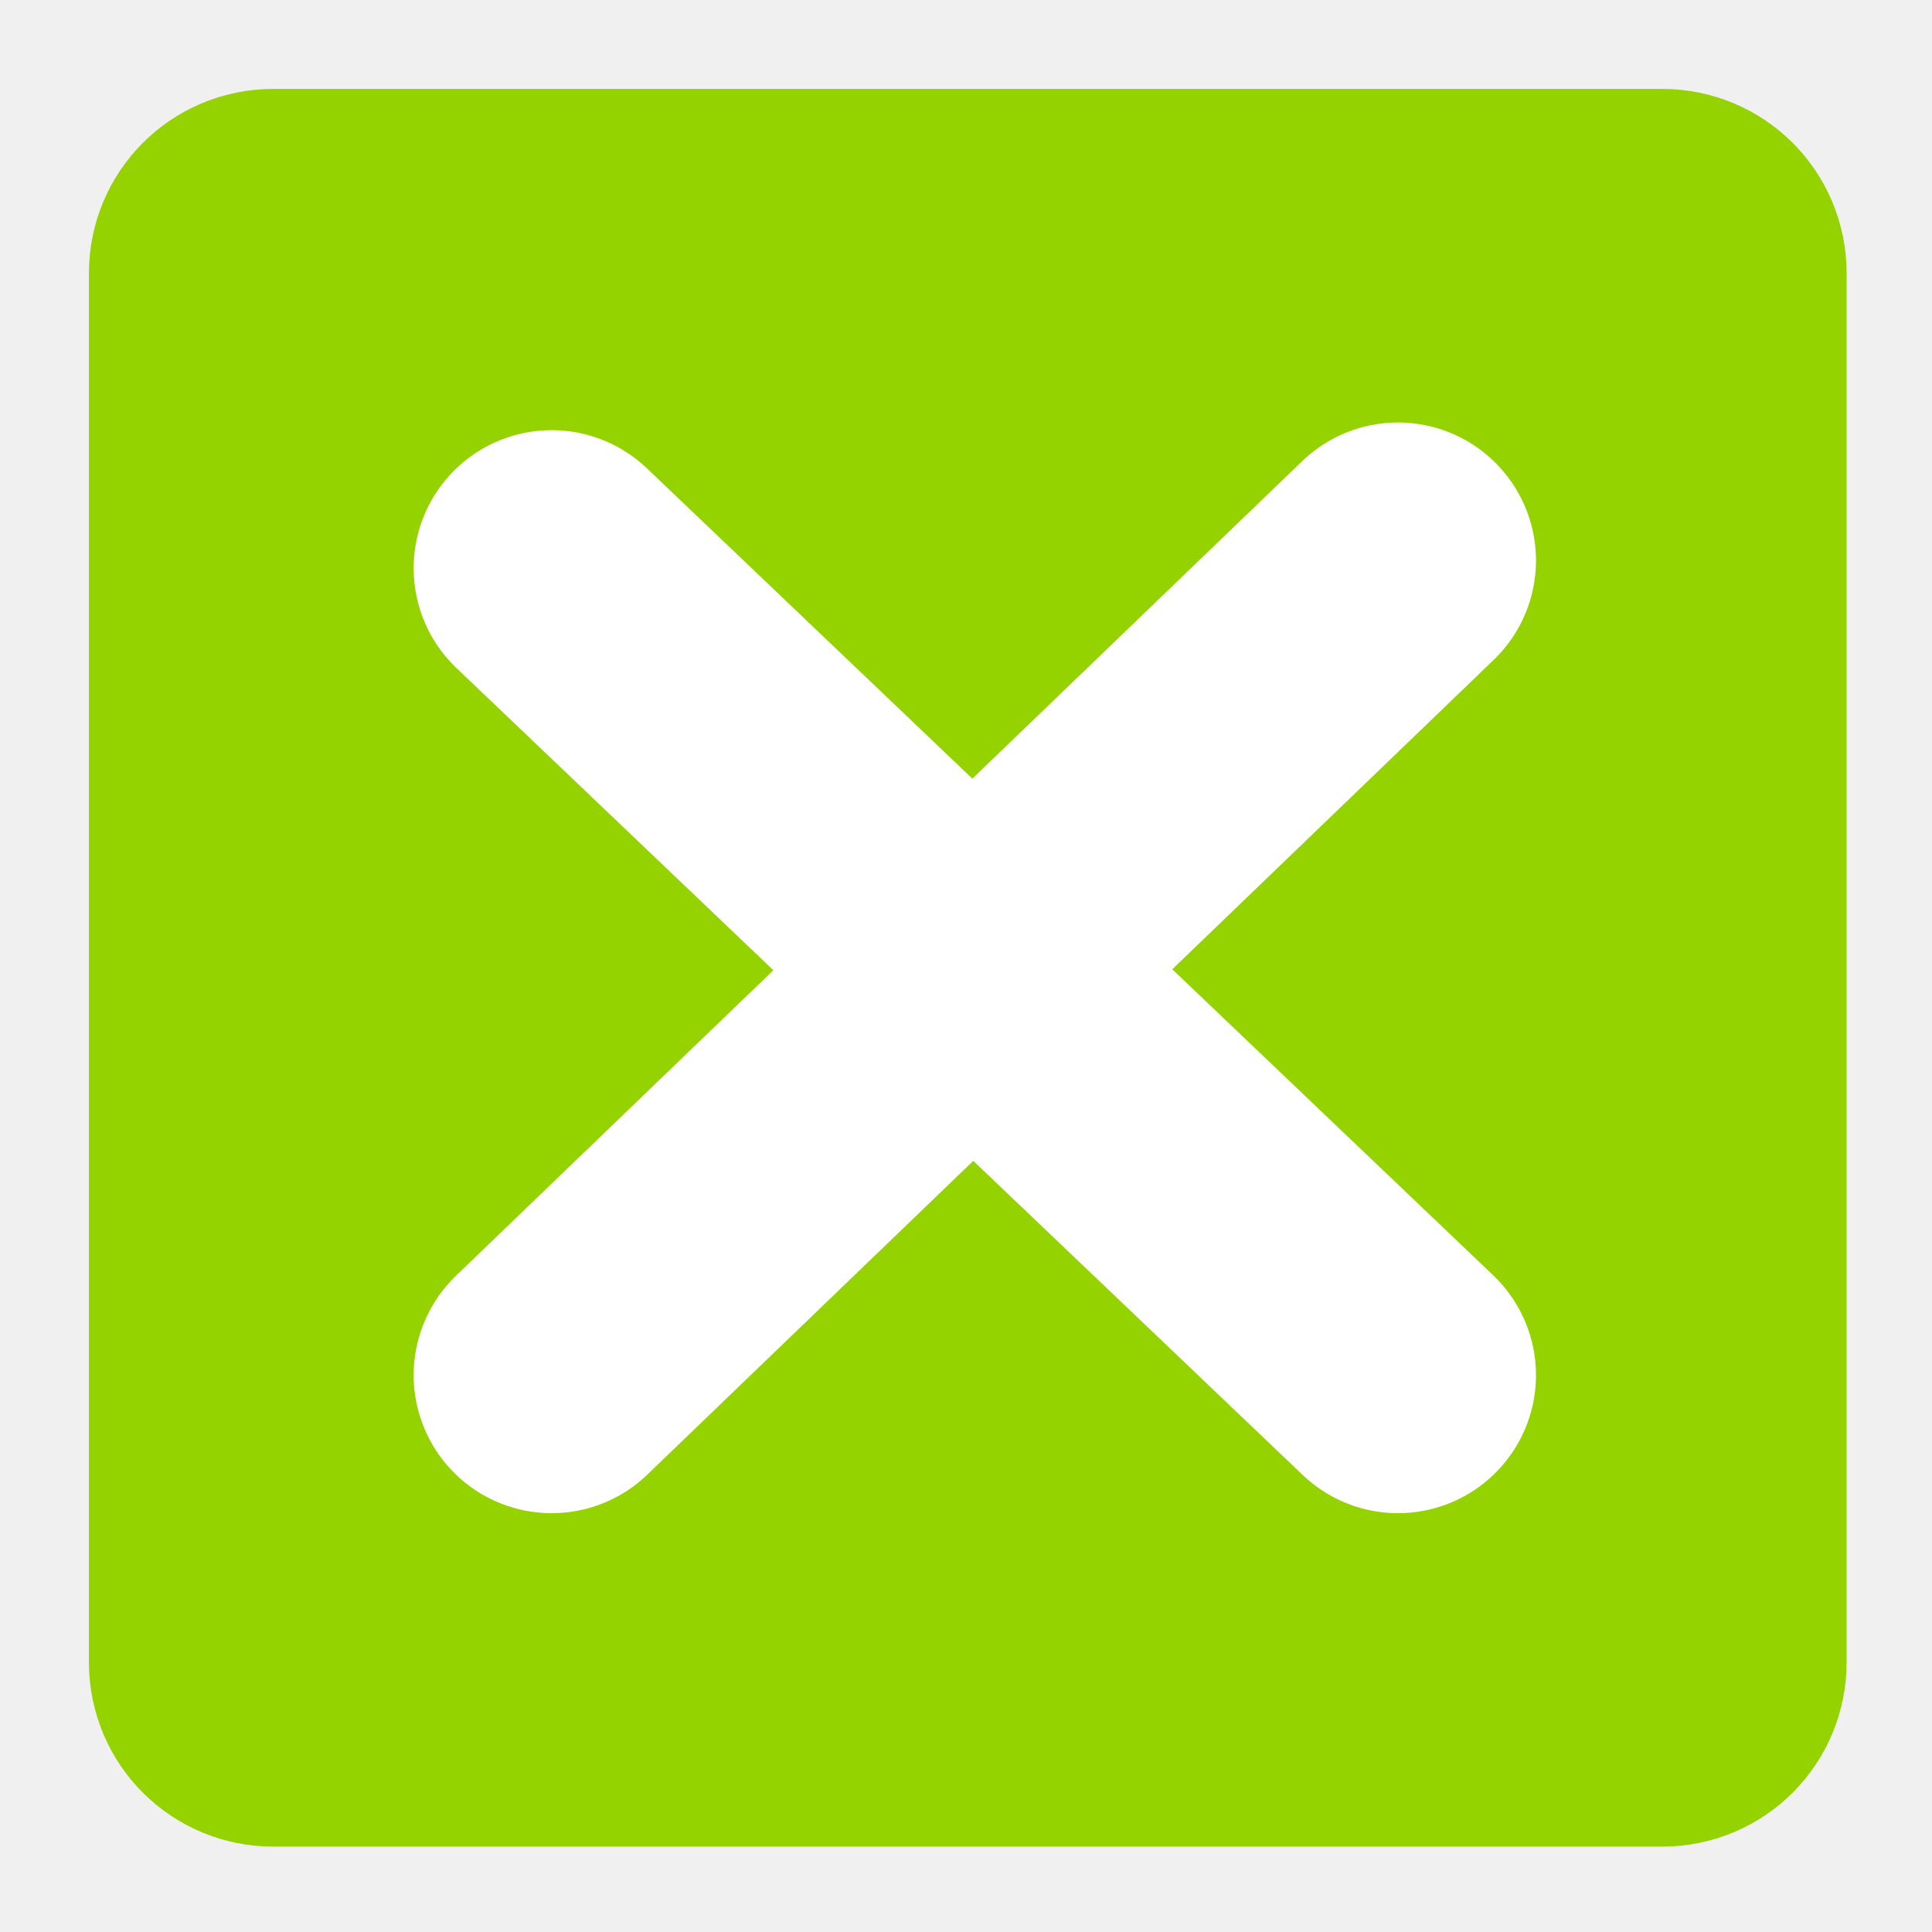
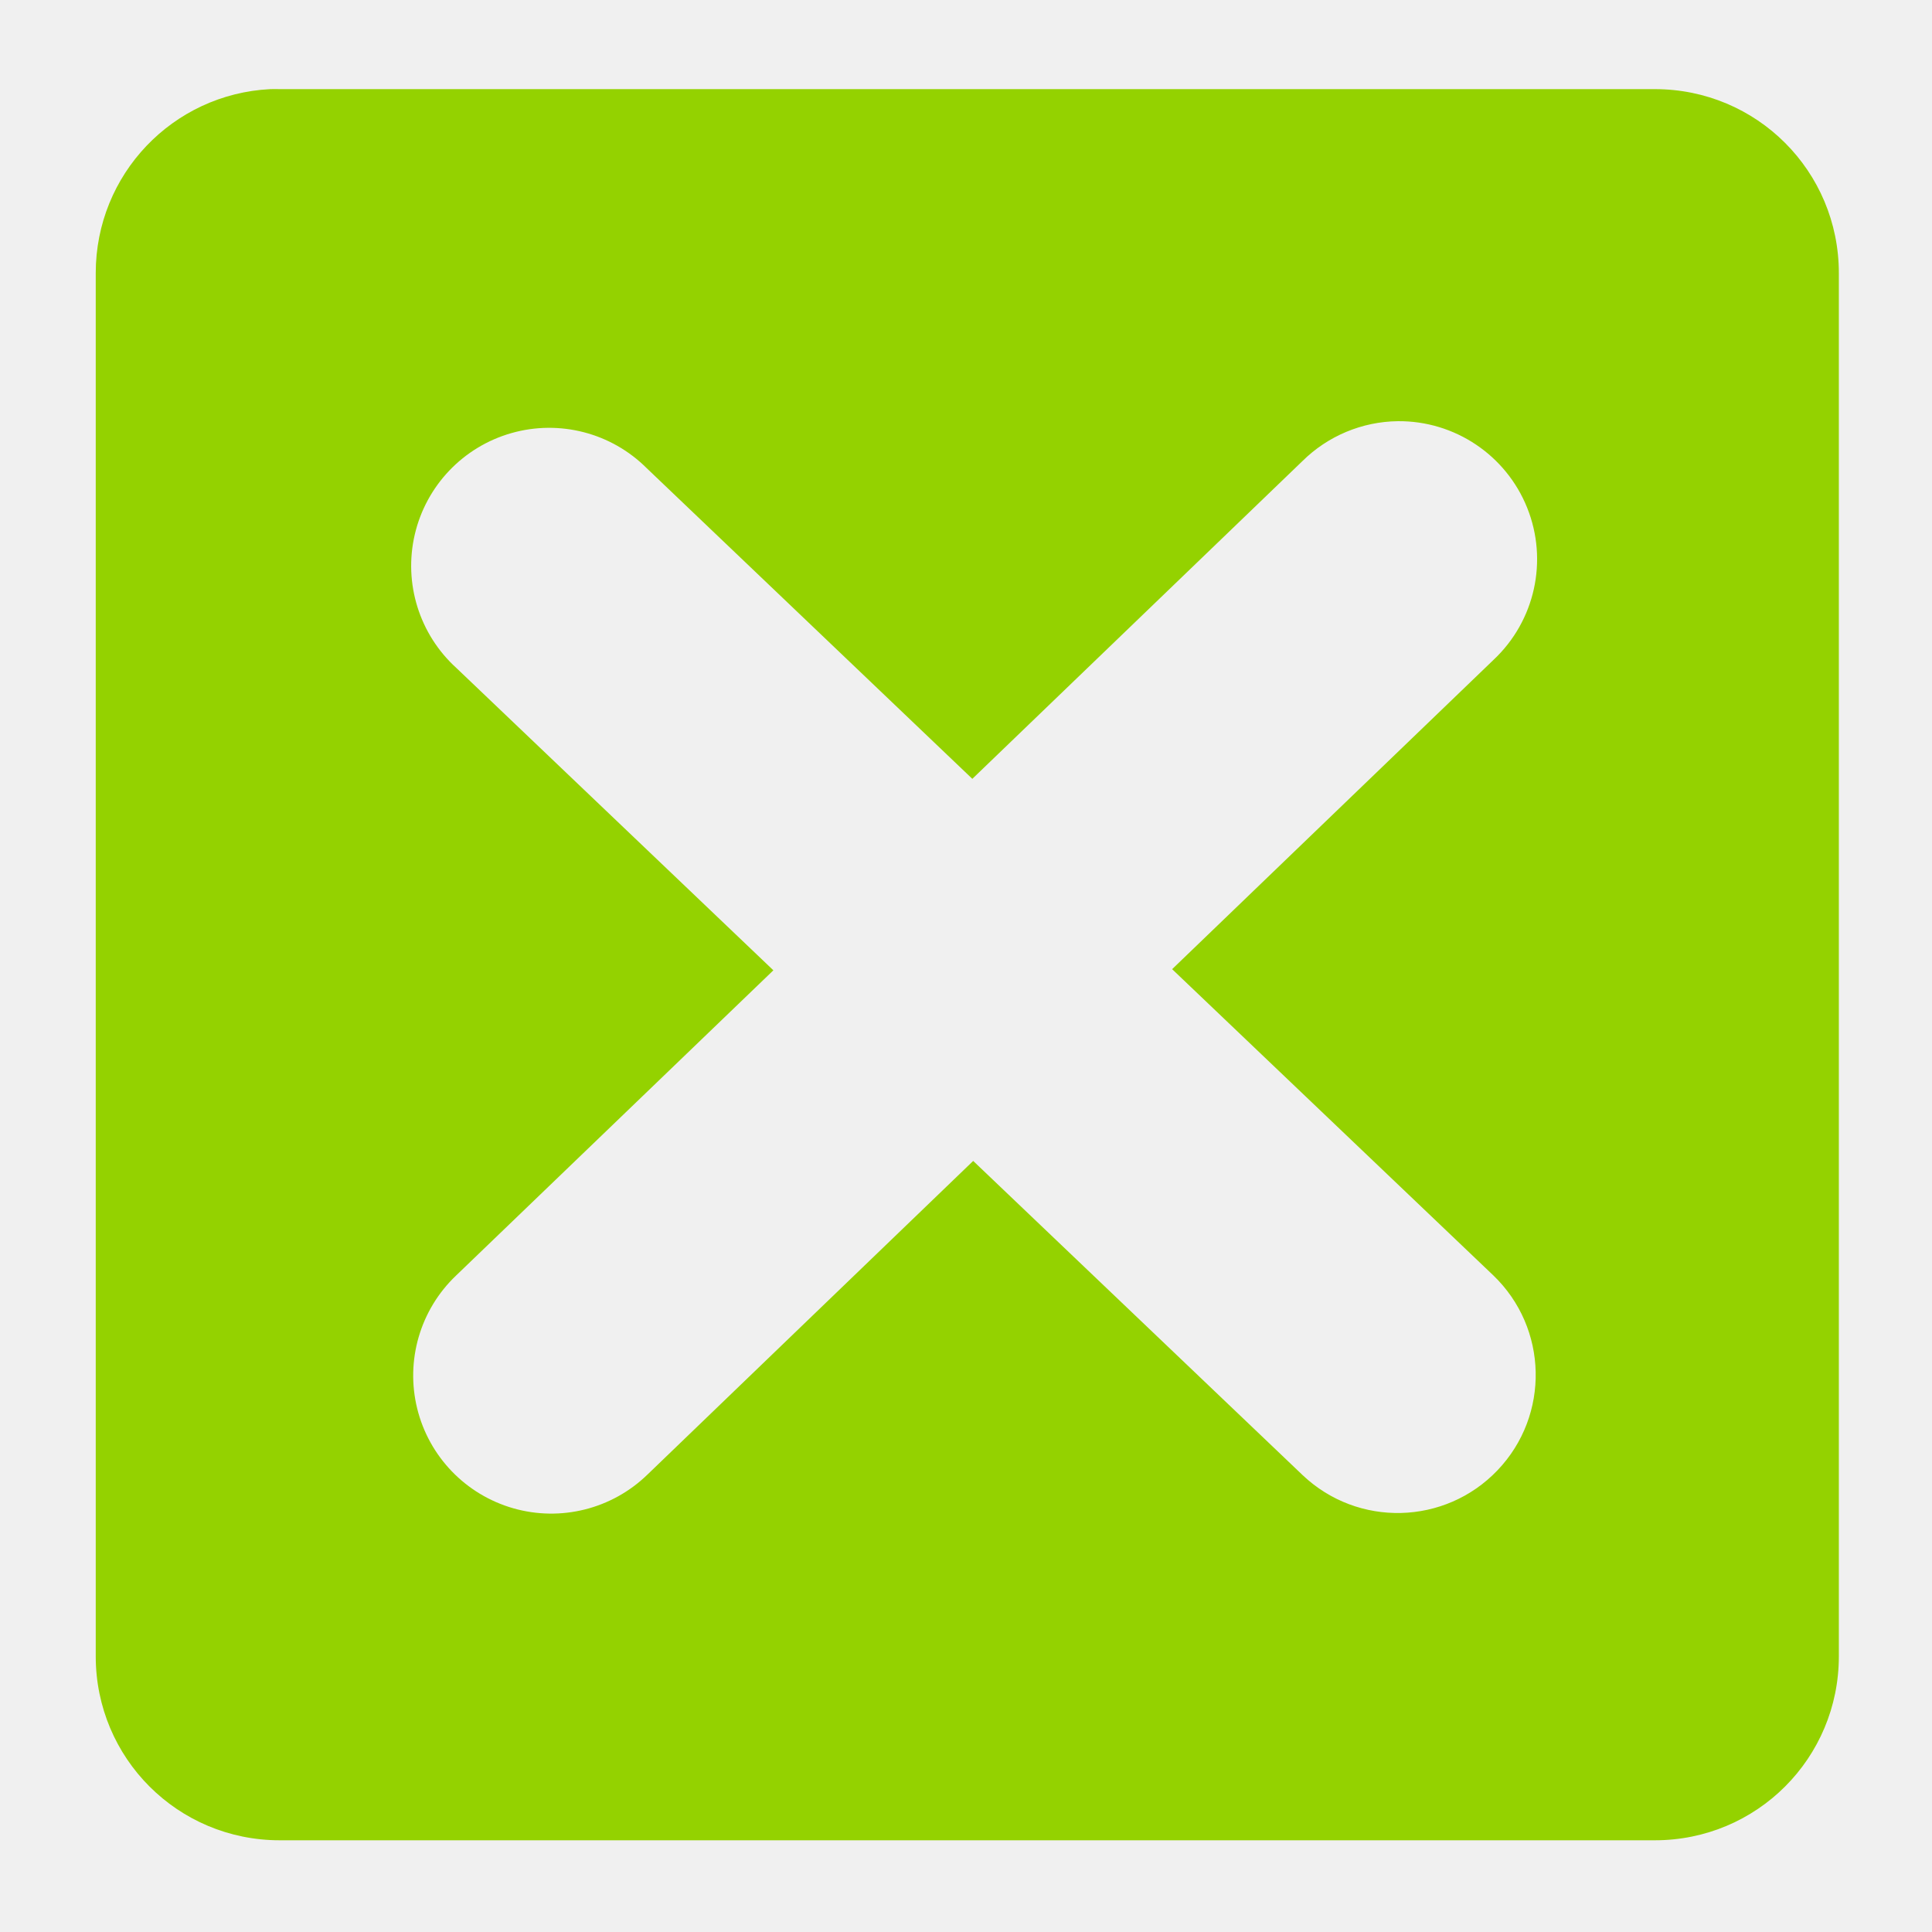
<svg xmlns="http://www.w3.org/2000/svg" xmlns:xlink="http://www.w3.org/1999/xlink" id="svg1340" width="210" height="210" version="1.0">
  <defs id="defs1343">
    <marker orient="auto" refY="0" refX="0" id="Arrow2Send" style="overflow:visible">
      <path id="path8423" style="font-size:12px;fill-rule:evenodd;stroke-width:0.625;stroke-linejoin:round" d="M 8.719,4.034 -2.207,0.016 8.719,-4.002 c -1.745,2.372 -1.735,5.617 -6e-7,8.035 z" transform="matrix(-0.3,0,0,-0.3,0.69,0)" />
    </marker>
    <marker orient="auto" refY="0" refX="0" id="Arrow1Mend" style="overflow:visible">
      <path id="path8447" d="M 0,0 5,-5 -12.5,0 5,5 0,0 z" style="fill-rule:evenodd;stroke:#000000;stroke-width:1pt;marker-start:none" transform="matrix(-0.4,0,0,-0.4,-4,0)" />
    </marker>
    <marker orient="auto" refY="0" refX="0" id="Arrow1Send" style="overflow:visible">
      <path id="path8441" d="M 0,0 5,-5 -12.5,0 5,5 0,0 z" style="fill-rule:evenodd;stroke:#000000;stroke-width:1pt;marker-start:none" transform="matrix(-0.2,0,0,-0.2,-1.2,0)" />
    </marker>
    <marker orient="auto" refY="0" refX="0" id="Arrow2Mend" style="overflow:visible">
      <path id="path8429" style="font-size:12px;fill-rule:evenodd;stroke-width:0.625;stroke-linejoin:round" d="M 8.719,4.034 -2.207,0.016 8.719,-4.002 c -1.745,2.372 -1.735,5.617 -6e-7,8.035 z" transform="scale(-0.6,-0.6)" />
    </marker>
    <marker orient="auto" refY="0" refX="0" id="Arrow2Lend" style="overflow:visible">
      <path id="path8435" style="font-size:12px;fill-rule:evenodd;stroke-width:0.625;stroke-linejoin:round" d="M 8.719,4.034 -2.207,0.016 8.719,-4.002 c -1.745,2.372 -1.735,5.617 -6e-7,8.035 z" transform="matrix(-1.1,0,0,-1.1,-1.1,0)" />
    </marker>
    <linearGradient id="linearGradient9578">
      <stop style="stop-color:#ffffff;stop-opacity:1;" offset="0" id="stop9580" />
      <stop style="stop-color:#d3d3d3;stop-opacity:1;" offset="1" id="stop9582" />
    </linearGradient>
    <linearGradient xlink:href="#linearGradient2250" id="linearGradient3336" x1="-231.198" y1="227.093" x2="-54.282" y2="245.46" gradientUnits="userSpaceOnUse" gradientTransform="translate(308.8946,-111.4211)" />
    <linearGradient id="linearGradient2250">
      <stop style="stop-color:#ff0000;stop-opacity:1;" offset="0" id="stop2252" />
      <stop style="stop-color:#850000;stop-opacity:1;" offset="1" id="stop2254" />
    </linearGradient>
    <linearGradient id="linearGradient2244">
      <stop id="stop2246" offset="0" style="stop-color:#6fff58;stop-opacity:1;" />
      <stop id="stop2248" offset="1" style="stop-color:#327e29;stop-opacity:1;" />
    </linearGradient>
    <linearGradient id="linearGradient2232">
      <stop style="stop-color:#0030ff;stop-opacity:1;" offset="0" id="stop2234" />
      <stop style="stop-color:#02116f;stop-opacity:1;" offset="1" id="stop2236" />
    </linearGradient>
    <linearGradient xlink:href="#linearGradient2250" id="linearGradient1913" gradientUnits="userSpaceOnUse" gradientTransform="translate(308.8946,-111.4211)" x1="-231.198" y1="227.093" x2="-54.282" y2="245.46" />
    <linearGradient xlink:href="#linearGradient2250" id="linearGradient1899" gradientUnits="userSpaceOnUse" gradientTransform="matrix(1.046474,0,0,1.129193,304.9935,-155.0627)" x1="-231.198" y1="227.093" x2="-54.282" y2="245.46" />
    <radialGradient xlink:href="#linearGradient20172-3" id="radialGradient7507" gradientUnits="userSpaceOnUse" gradientTransform="matrix(0.131681,1.11929,-1.53073,0.180085,1405.42,303.648)" cx="66.736" cy="617.75" fx="66.736" fy="617.75" r="75.941" />
    <linearGradient id="linearGradient20172-3">
      <stop style="stop-color:#264773;stop-opacity:1;" offset="0" id="stop20174-4" />
      <stop style="stop-color:#3c6eb4;stop-opacity:0;" offset="1" id="stop20176-2" />
    </linearGradient>
    <radialGradient xlink:href="#linearGradient20180-1" id="radialGradient7509" gradientUnits="userSpaceOnUse" gradientTransform="matrix(1.49685,-0.70451,0.297478,0.632044,44.2577,197.374)" cx="146.08" cy="640.989" fx="146.08" fy="640.989" r="69.303" />
    <linearGradient id="linearGradient20180-1">
      <stop style="stop-color:#f0f4fa;stop-opacity:1;" offset="0" id="stop20182-8" />
      <stop style="stop-color:#3c6eb4;stop-opacity:0;" offset="1" id="stop20184-1" />
    </linearGradient>
    <linearGradient xlink:href="#linearGradient24764-4" id="linearGradient7511" gradientUnits="userSpaceOnUse" gradientTransform="translate(648.598,-217.77)" x1="-195" y1="767.362" x2="-265" y2="687.362" />
    <linearGradient id="linearGradient24764-4">
      <stop style="stop-color:#1f395e;stop-opacity:1;" offset="0" id="stop24766-3" />
      <stop style="stop-color:#1f395e;stop-opacity:0;" offset="1" id="stop24768-0" />
    </linearGradient>
    <radialGradient xlink:href="#linearGradient24826-7" id="radialGradient7513" gradientUnits="userSpaceOnUse" gradientTransform="matrix(1.05292,-2.27197e-8,0,0.0438717,662.622,489.646)" cx="-265" cy="773.773" fx="-265" fy="773.773" r="56.984" />
    <linearGradient id="linearGradient24826-7">
      <stop style="stop-color:#ffffff;stop-opacity:1;" offset="0" id="stop24828-7" />
      <stop style="stop-color:#c8d7ed;stop-opacity:0;" offset="1" id="stop24830-1" />
    </linearGradient>
    <linearGradient xlink:href="#linearGradient24857-0" id="linearGradient7515" gradientUnits="userSpaceOnUse" gradientTransform="translate(648.598,-217.77)" x1="-230" y1="787.362" x2="-245" y2="727.362" />
    <linearGradient id="linearGradient24857-0">
      <stop style="stop-color:#ffffff;stop-opacity:1;" offset="0" id="stop24859-6" />
      <stop style="stop-color:#234069;stop-opacity:0;" offset="1" id="stop24861-6" />
    </linearGradient>
    <linearGradient xlink:href="#linearGradient24764-4" id="linearGradient7517" gradientUnits="userSpaceOnUse" x1="-262.028" y1="685.583" x2="-189.946" y2="767.622" />
    <radialGradient xlink:href="#linearGradient24826-7" id="radialGradient7519" gradientUnits="userSpaceOnUse" gradientTransform="matrix(1.05292,-2.27197e-8,0,0.0438717,14.0239,707.415)" cx="-265" cy="773.773" fx="-265" fy="773.773" r="56.984" />
    <linearGradient id="linearGradient3218">
      <stop style="stop-color:#ffffff;stop-opacity:1;" offset="0" id="stop3220" />
      <stop style="stop-color:#c8d7ed;stop-opacity:0;" offset="1" id="stop3222" />
    </linearGradient>
    <linearGradient xlink:href="#linearGradient24857-0" id="linearGradient7521" gradientUnits="userSpaceOnUse" x1="333.62" y1="514.152" x2="311.14" y2="454.933" />
    <linearGradient id="linearGradient3229">
      <stop style="stop-color:#ffffff;stop-opacity:1;" offset="0" id="stop3231" />
      <stop style="stop-color:#234069;stop-opacity:0;" offset="1" id="stop3233" />
    </linearGradient>
    <radialGradient xlink:href="#linearGradient20180-1" id="radialGradient7523" gradientUnits="userSpaceOnUse" gradientTransform="matrix(1.37135,-0.359923,0.210589,0.802371,-185.951,246.766)" cx="303.956" cy="396.598" fx="303.956" fy="396.598" r="75.938" />
    <linearGradient id="linearGradient3238">
      <stop style="stop-color:#f0f4fa;stop-opacity:1;" offset="0" id="stop3240" />
      <stop style="stop-color:#3c6eb4;stop-opacity:0;" offset="1" id="stop3242" />
    </linearGradient>
    <radialGradient r="75.938" fy="396.598" fx="303.956" cy="396.598" cx="303.956" gradientTransform="matrix(1.37135,-0.359923,0.210589,0.802371,-185.951,246.766)" gradientUnits="userSpaceOnUse" id="radialGradient3259" xlink:href="#linearGradient20180-1" />
    <radialGradient xlink:href="#linearGradient20180-1" id="radialGradient3245" gradientUnits="userSpaceOnUse" gradientTransform="matrix(1.37135,-0.359923,0.210589,0.802371,-314.9776,40.1905)" cx="303.956" cy="396.598" fx="303.956" fy="396.598" r="75.938" />
    <linearGradient xlink:href="#linearGradient24857-0" id="linearGradient3249" gradientUnits="userSpaceOnUse" x1="333.62" y1="514.152" x2="311.14" y2="454.933" gradientTransform="translate(-129.0265,-206.5755)" />
    <linearGradient xlink:href="#linearGradient24857-0" id="linearGradient3256" gradientUnits="userSpaceOnUse" gradientTransform="translate(519.5715,-424.3455)" x1="-230" y1="787.362" x2="-245" y2="727.362" />
    <radialGradient xlink:href="#linearGradient24826-7" id="radialGradient3260" gradientUnits="userSpaceOnUse" gradientTransform="matrix(1.05292,-2.27197e-8,0,0.0438717,533.5955,283.0705)" cx="-265" cy="773.773" fx="-265" fy="773.773" r="56.984" />
    <linearGradient xlink:href="#linearGradient24764-4" id="linearGradient3263" gradientUnits="userSpaceOnUse" gradientTransform="translate(519.5715,-424.3455)" x1="-195" y1="767.362" x2="-265" y2="687.362" />
    <radialGradient xlink:href="#linearGradient20180-1" id="radialGradient3266" gradientUnits="userSpaceOnUse" gradientTransform="matrix(1.49685,-0.70451,0.297478,0.632044,-84.76885,-9.2015)" cx="146.08" cy="640.989" fx="146.08" fy="640.989" r="69.303" />
    <radialGradient xlink:href="#linearGradient20172-3" id="radialGradient3269" gradientUnits="userSpaceOnUse" gradientTransform="matrix(0.131681,1.11929,-1.53073,0.180085,1276.393,97.0725)" cx="66.736" cy="617.75" fx="66.736" fy="617.75" r="75.941" />
    <radialGradient xlink:href="#linearGradient20172-3" id="radialGradient3327" gradientUnits="userSpaceOnUse" gradientTransform="matrix(0.131681,1.11929,-1.53073,0.180085,1276.393,97.0725)" cx="66.736" cy="617.75" fx="66.736" fy="617.75" r="75.941" />
    <radialGradient xlink:href="#linearGradient20180-1" id="radialGradient3329" gradientUnits="userSpaceOnUse" gradientTransform="matrix(1.49685,-0.70451,0.297478,0.632044,-84.76885,-9.2015)" cx="146.08" cy="640.989" fx="146.08" fy="640.989" r="69.303" />
    <linearGradient xlink:href="#linearGradient24764-4" id="linearGradient3331" gradientUnits="userSpaceOnUse" gradientTransform="translate(519.5715,-424.3455)" x1="-195" y1="767.362" x2="-265" y2="687.362" />
    <radialGradient xlink:href="#linearGradient24826-7" id="radialGradient3333" gradientUnits="userSpaceOnUse" gradientTransform="matrix(1.05292,-2.27197e-8,0,0.0438717,533.5955,283.0705)" cx="-265" cy="773.773" fx="-265" fy="773.773" r="56.984" />
    <linearGradient xlink:href="#linearGradient24857-0" id="linearGradient3335" gradientUnits="userSpaceOnUse" gradientTransform="translate(519.5715,-424.3455)" x1="-230" y1="787.362" x2="-245" y2="727.362" />
    <linearGradient id="linearGradient20172-3-1">
      <stop style="stop-color:#264773;stop-opacity:1;" offset="0" id="stop20174-4-4" />
      <stop style="stop-color:#3c6eb4;stop-opacity:0;" offset="1" id="stop20176-2-7" />
    </linearGradient>
    <linearGradient id="linearGradient20180-1-0">
      <stop style="stop-color:#f0f4fa;stop-opacity:1;" offset="0" id="stop20182-8-0" />
      <stop style="stop-color:#3c6eb4;stop-opacity:0;" offset="1" id="stop20184-1-5" />
    </linearGradient>
    <linearGradient id="linearGradient24826-7-5">
      <stop style="stop-color:#ffffff;stop-opacity:1;" offset="0" id="stop24828-7-6" />
      <stop style="stop-color:#c8d7ed;stop-opacity:0;" offset="1" id="stop24830-1-0" />
    </linearGradient>
    <linearGradient xlink:href="#linearGradient24857-0-7" id="linearGradient3335-4" gradientUnits="userSpaceOnUse" gradientTransform="translate(519.5715,-424.3455)" x1="-230" y1="787.362" x2="-245" y2="727.362" />
    <linearGradient id="linearGradient24857-0-7">
      <stop style="stop-color:#ffffff;stop-opacity:1;" offset="0" id="stop24859-6-8" />
      <stop style="stop-color:#234069;stop-opacity:0;" offset="1" id="stop24861-6-6" />
    </linearGradient>
    <radialGradient xlink:href="#linearGradient20172-3-0" id="radialGradient3327-4" gradientUnits="userSpaceOnUse" gradientTransform="matrix(0.131681,1.11929,-1.53073,0.180085,1276.393,97.0725)" cx="66.736" cy="617.75" fx="66.736" fy="617.75" r="75.941" />
    <linearGradient id="linearGradient20172-3-0">
      <stop style="stop-color:#264773;stop-opacity:1;" offset="0" id="stop20174-4-9" />
      <stop style="stop-color:#3c6eb4;stop-opacity:0;" offset="1" id="stop20176-2-4" />
    </linearGradient>
    <radialGradient xlink:href="#linearGradient20180-1-8" id="radialGradient3329-8" gradientUnits="userSpaceOnUse" gradientTransform="matrix(1.49685,-0.70451,0.297478,0.632044,-84.76885,-9.2015)" cx="146.08" cy="640.989" fx="146.08" fy="640.989" r="69.303" />
    <linearGradient id="linearGradient20180-1-8">
      <stop style="stop-color:#f0f4fa;stop-opacity:1;" offset="0" id="stop20182-8-2" />
      <stop style="stop-color:#3c6eb4;stop-opacity:0;" offset="1" id="stop20184-1-4" />
    </linearGradient>
    <linearGradient xlink:href="#linearGradient24764-4-5" id="linearGradient3331-5" gradientUnits="userSpaceOnUse" gradientTransform="translate(519.5715,-424.3455)" x1="-195" y1="767.362" x2="-265" y2="687.362" />
    <linearGradient id="linearGradient24764-4-5">
      <stop style="stop-color:#1f395e;stop-opacity:1;" offset="0" id="stop24766-3-1" />
      <stop style="stop-color:#1f395e;stop-opacity:0;" offset="1" id="stop24768-0-7" />
    </linearGradient>
-     <filter color-interpolation-filters="sRGB" id="filter24784-1-1">
-       <feGaussianBlur stdDeviation="0.373" id="feGaussianBlur24786-8-1" />
-     </filter>
    <radialGradient xlink:href="#linearGradient24826-7-2" id="radialGradient3333-5" gradientUnits="userSpaceOnUse" gradientTransform="matrix(1.05292,-2.27197e-8,0,0.0438717,533.5955,283.0705)" cx="-265" cy="773.773" fx="-265" fy="773.773" r="56.984" />
    <linearGradient id="linearGradient24826-7-2">
      <stop style="stop-color:#ffffff;stop-opacity:1;" offset="0" id="stop24828-7-7" />
      <stop style="stop-color:#c8d7ed;stop-opacity:0;" offset="1" id="stop24830-1-6" />
    </linearGradient>
-     <filter color-interpolation-filters="sRGB" id="filter24877-4-1" x="-0.013" width="1.025" y="-0.286" height="1.571">
-       <feGaussianBlur stdDeviation="0.595" id="feGaussianBlur24879-9-4" />
-     </filter>
    <linearGradient xlink:href="#linearGradient24857-0-3" id="linearGradient3335-2" gradientUnits="userSpaceOnUse" gradientTransform="translate(519.5715,-424.3455)" x1="-230" y1="787.362" x2="-245" y2="727.362" />
    <linearGradient id="linearGradient24857-0-3">
      <stop style="stop-color:#ffffff;stop-opacity:1;" offset="0" id="stop24859-6-2" />
      <stop style="stop-color:#234069;stop-opacity:0;" offset="1" id="stop24861-6-2" />
    </linearGradient>
-     <filter color-interpolation-filters="sRGB" id="filter24869-1-1">
-       <feGaussianBlur stdDeviation="0.955" id="feGaussianBlur24871-0-6" />
-     </filter>
  </defs>
-   <rect style="fill:#94d200;stroke:#94d200;stroke-width:30;stroke-linecap:round;stroke-linejoin:round;stroke-miterlimit:4;stroke-opacity:1;stroke-dasharray:none" id="rect4146" width="161.05" height="161.05" x="24.667" y="24.667" rx="5" ry="5" />
-   <path id="path5264" style="fill:#ffffff;stroke:#ffffff;stroke-width:30;stroke-linecap:round;stroke-linejoin:miter;stroke-miterlimit:4;stroke-opacity:1;stroke-dasharray:none" d="M 59.963,149.475 151.955,60.921 M 59.963,61.756 151.955,149.475" />
+   <path style="fill:#94d200;stroke:none" d="M 29.375 9.688 C 18.778 10.221 10.406 18.954 10.406 29.688 L 10.406 180.031 C 10.406 191.111 19.326 200.031 30.406 200.031 L 179.875 200.031 C 190.955 200.031 199.875 191.111 199.875 180.031 L 199.875 29.688 C 199.875 18.608 190.955 9.688 179.875 9.688 L 30.406 9.688 C 30.06 9.688 29.717 9.67 29.375 9.688 z M 151.938 45.781 A 15.002 15.002 0 0 1 162.344 71.719 L 127.406 105.344 L 162.312 138.625 A 15.008 15.008 0 0 1 141.594 160.344 L 105.781 126.188 L 70.375 160.281 A 15.007 15.007 0 1 1 49.562 138.656 L 84.062 105.469 L 49.625 72.625 A 15.002 15.002 0 1 1 70.312 50.906 L 105.688 84.656 L 141.562 50.125 A 15.002 15.002 0 0 1 151.938 45.781 z " id="rect4146" />
</svg>
